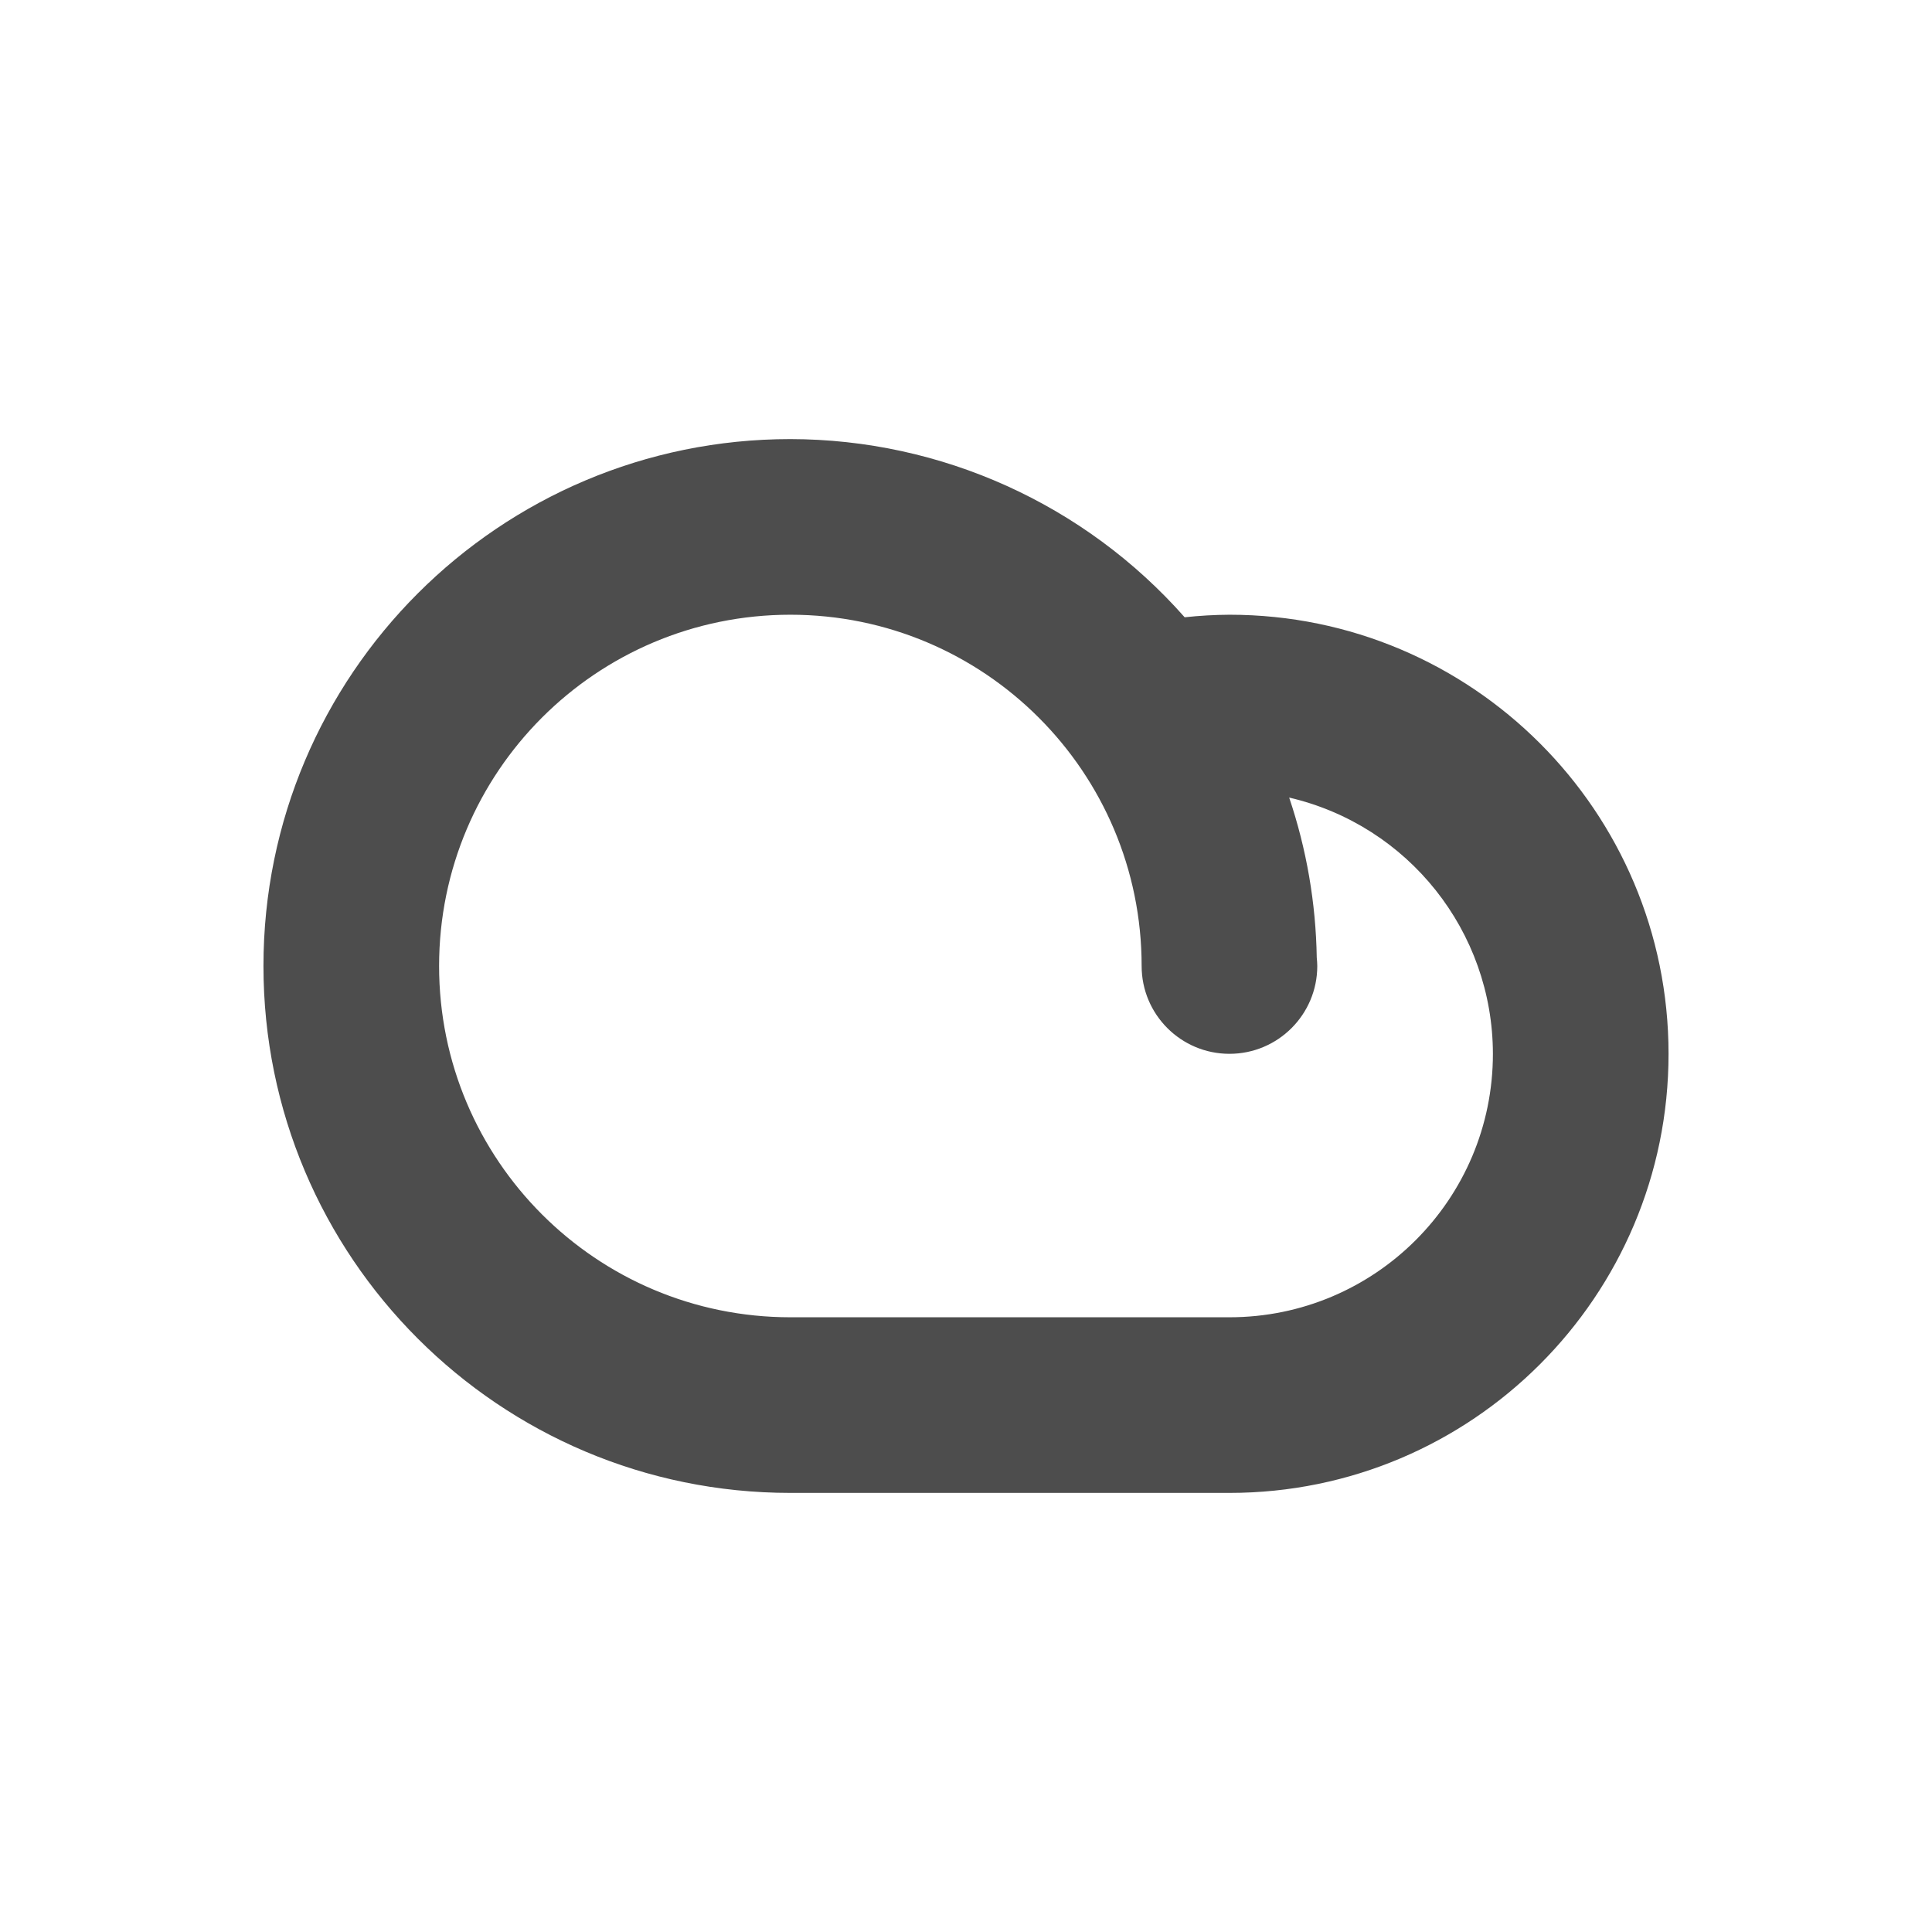
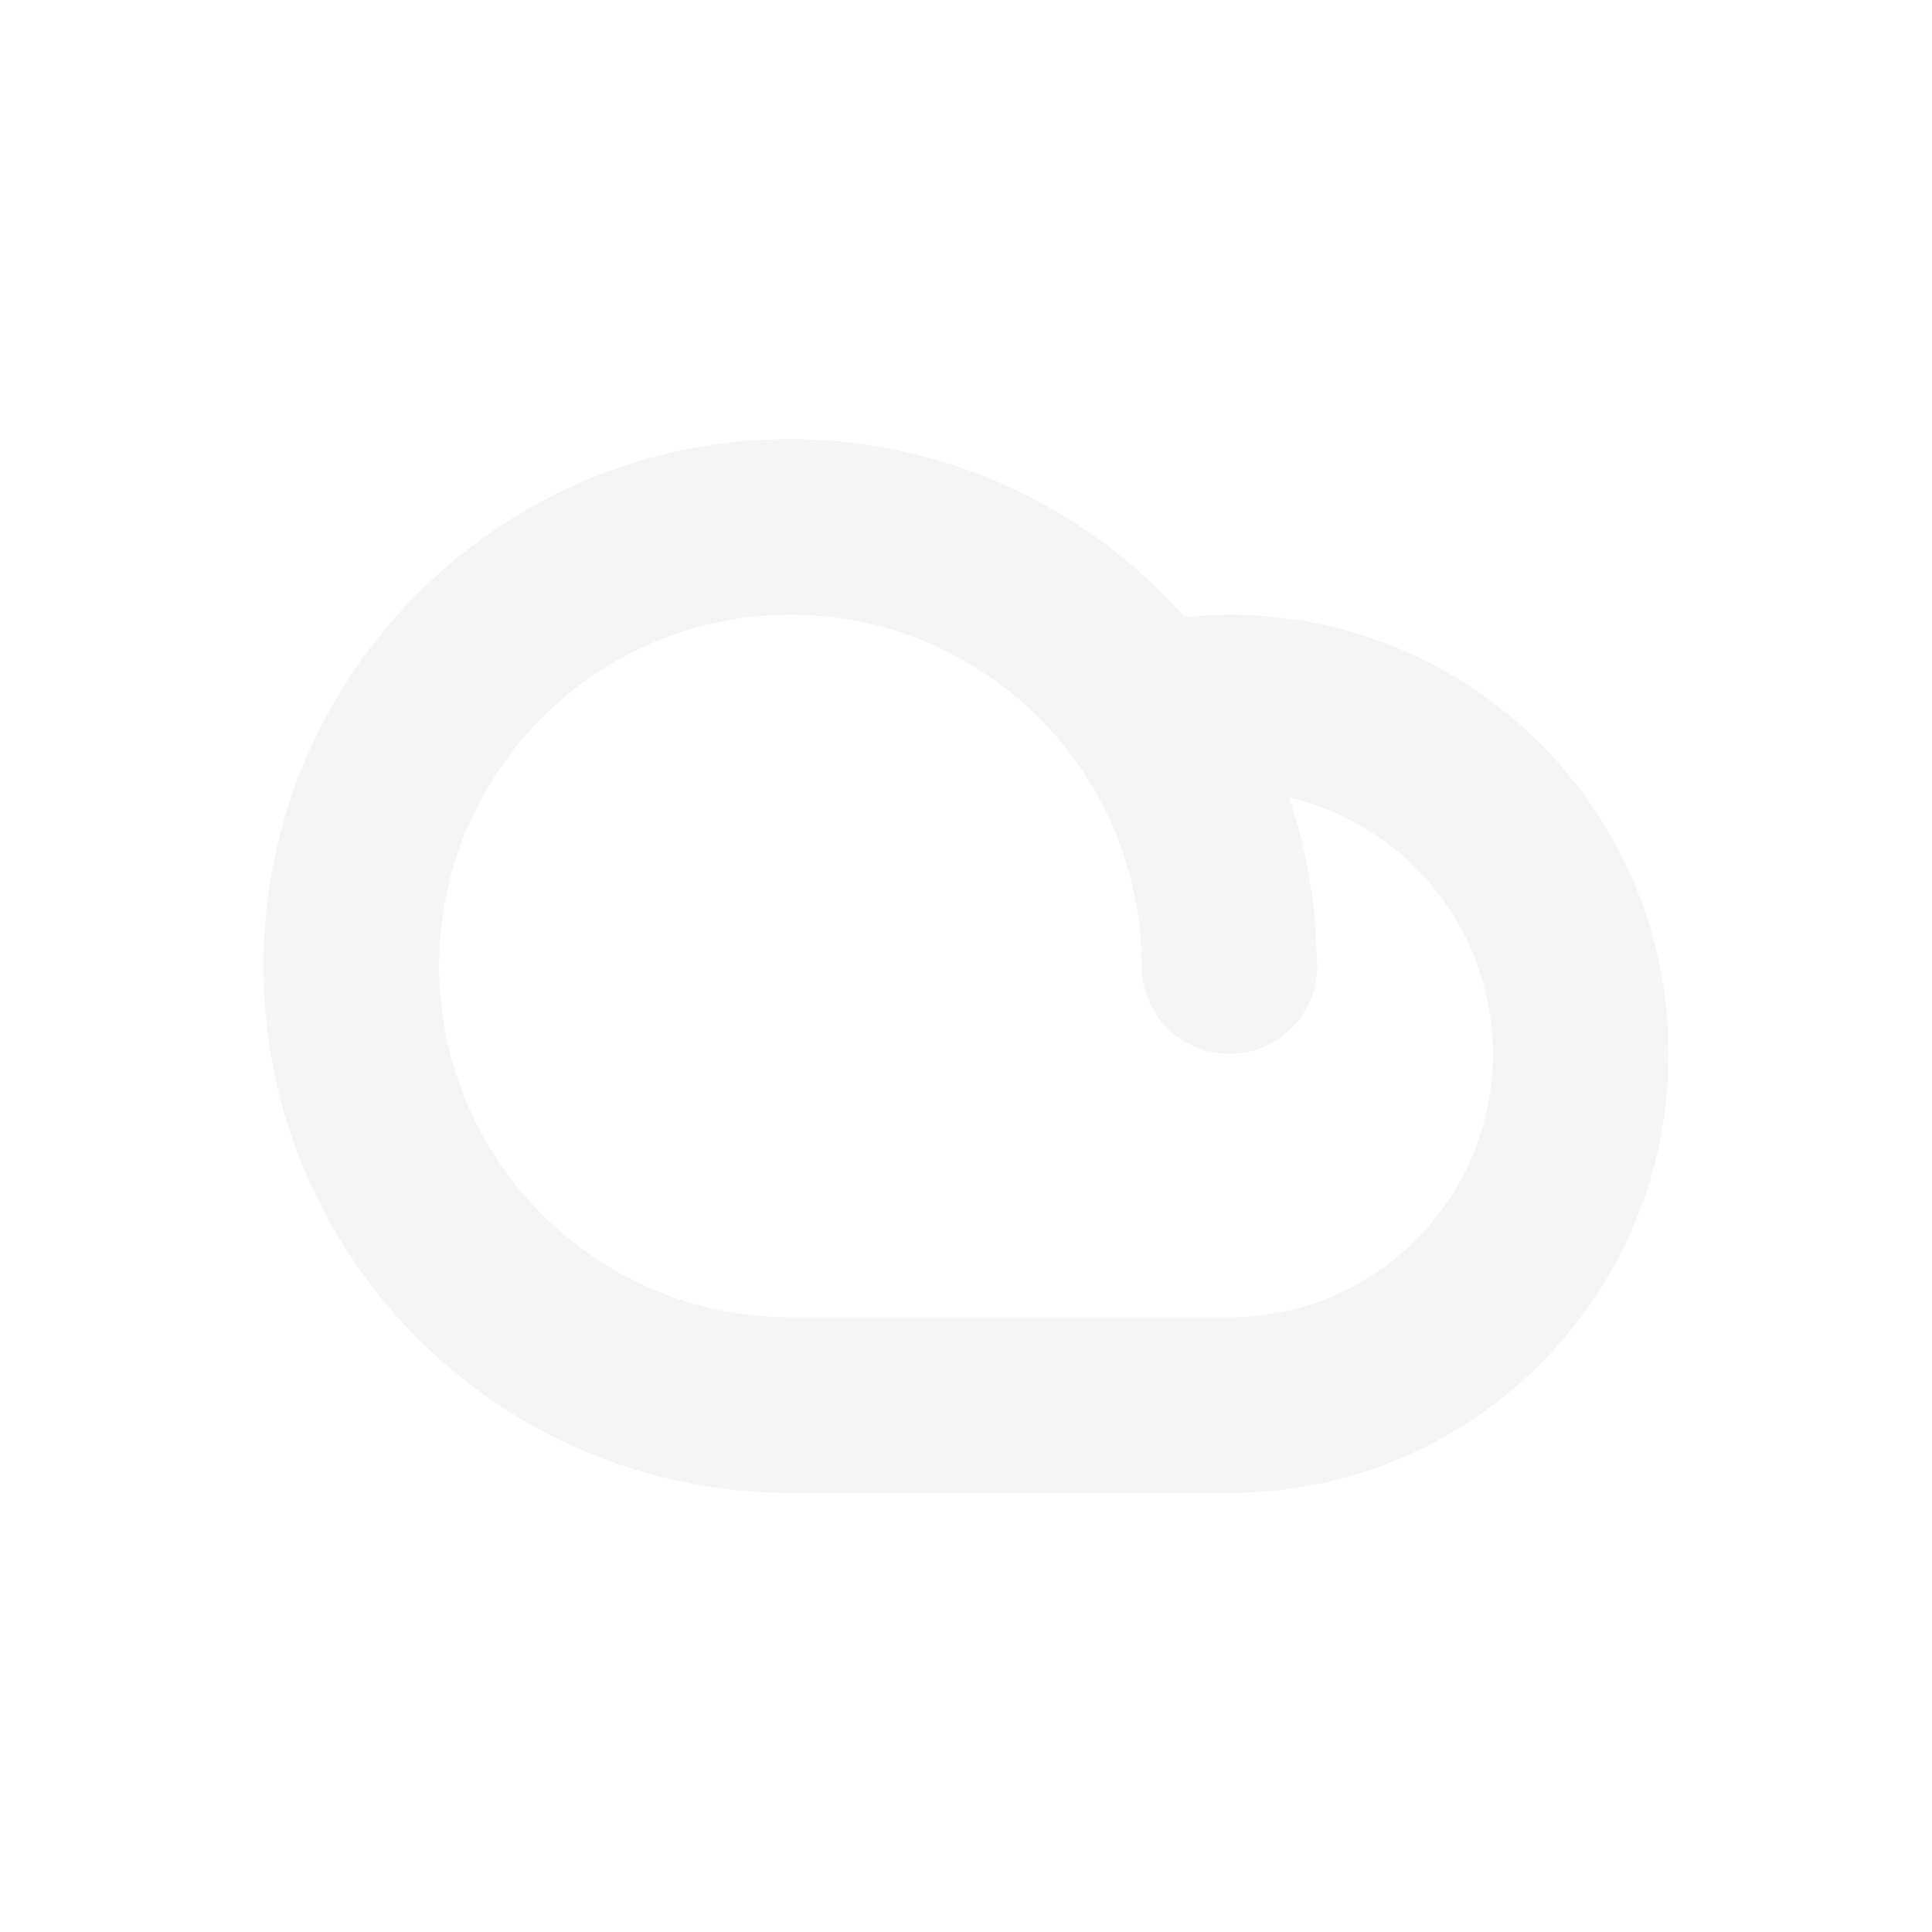
<svg xmlns="http://www.w3.org/2000/svg" width="22" height="22" viewBox="0 0 22 22" id="svg2" version="1.1">
  <defs id="defs3051">
    <style type="text/css" id="current-color-scheme">
    .ColorScheme-Text {
-     color:#4d4d4d;
+     color:#f5f5f5;
    }
    </style>
  </defs>
  <g id="layer1" transform="translate(0,-1030.362)">
    <path style="fill:currentColor;fill-opacity:1;stroke:none" class="ColorScheme-Text" d="M 9 5 A 6 6 0 0 0 3 11 A 6 6 0 0 0 9 17 L 14 17 A 5 5 0 0 0 19 12 A 5 5 0 0 0 14 7 A 5 5 0 0 0 13.49 7.029 A 6 6 0 0 0 9 5 z M 9 7 A 4 4 0 0 1 13 11 A 1 1 0 0 0 14 12 A 1 1 0 0 0 15 11 A 1 1 0 0 0 14.994 10.904 A 6 6 0 0 0 14.68 9.082 A 3 3 0 0 1 17 12 A 3 3 0 0 1 14 15 L 9 15 A 4 4 0 0 1 5 11 A 4 4 0 0 1 9 7 z " transform="translate(0,1030.362)" id="path837" />
  </g>
</svg>
